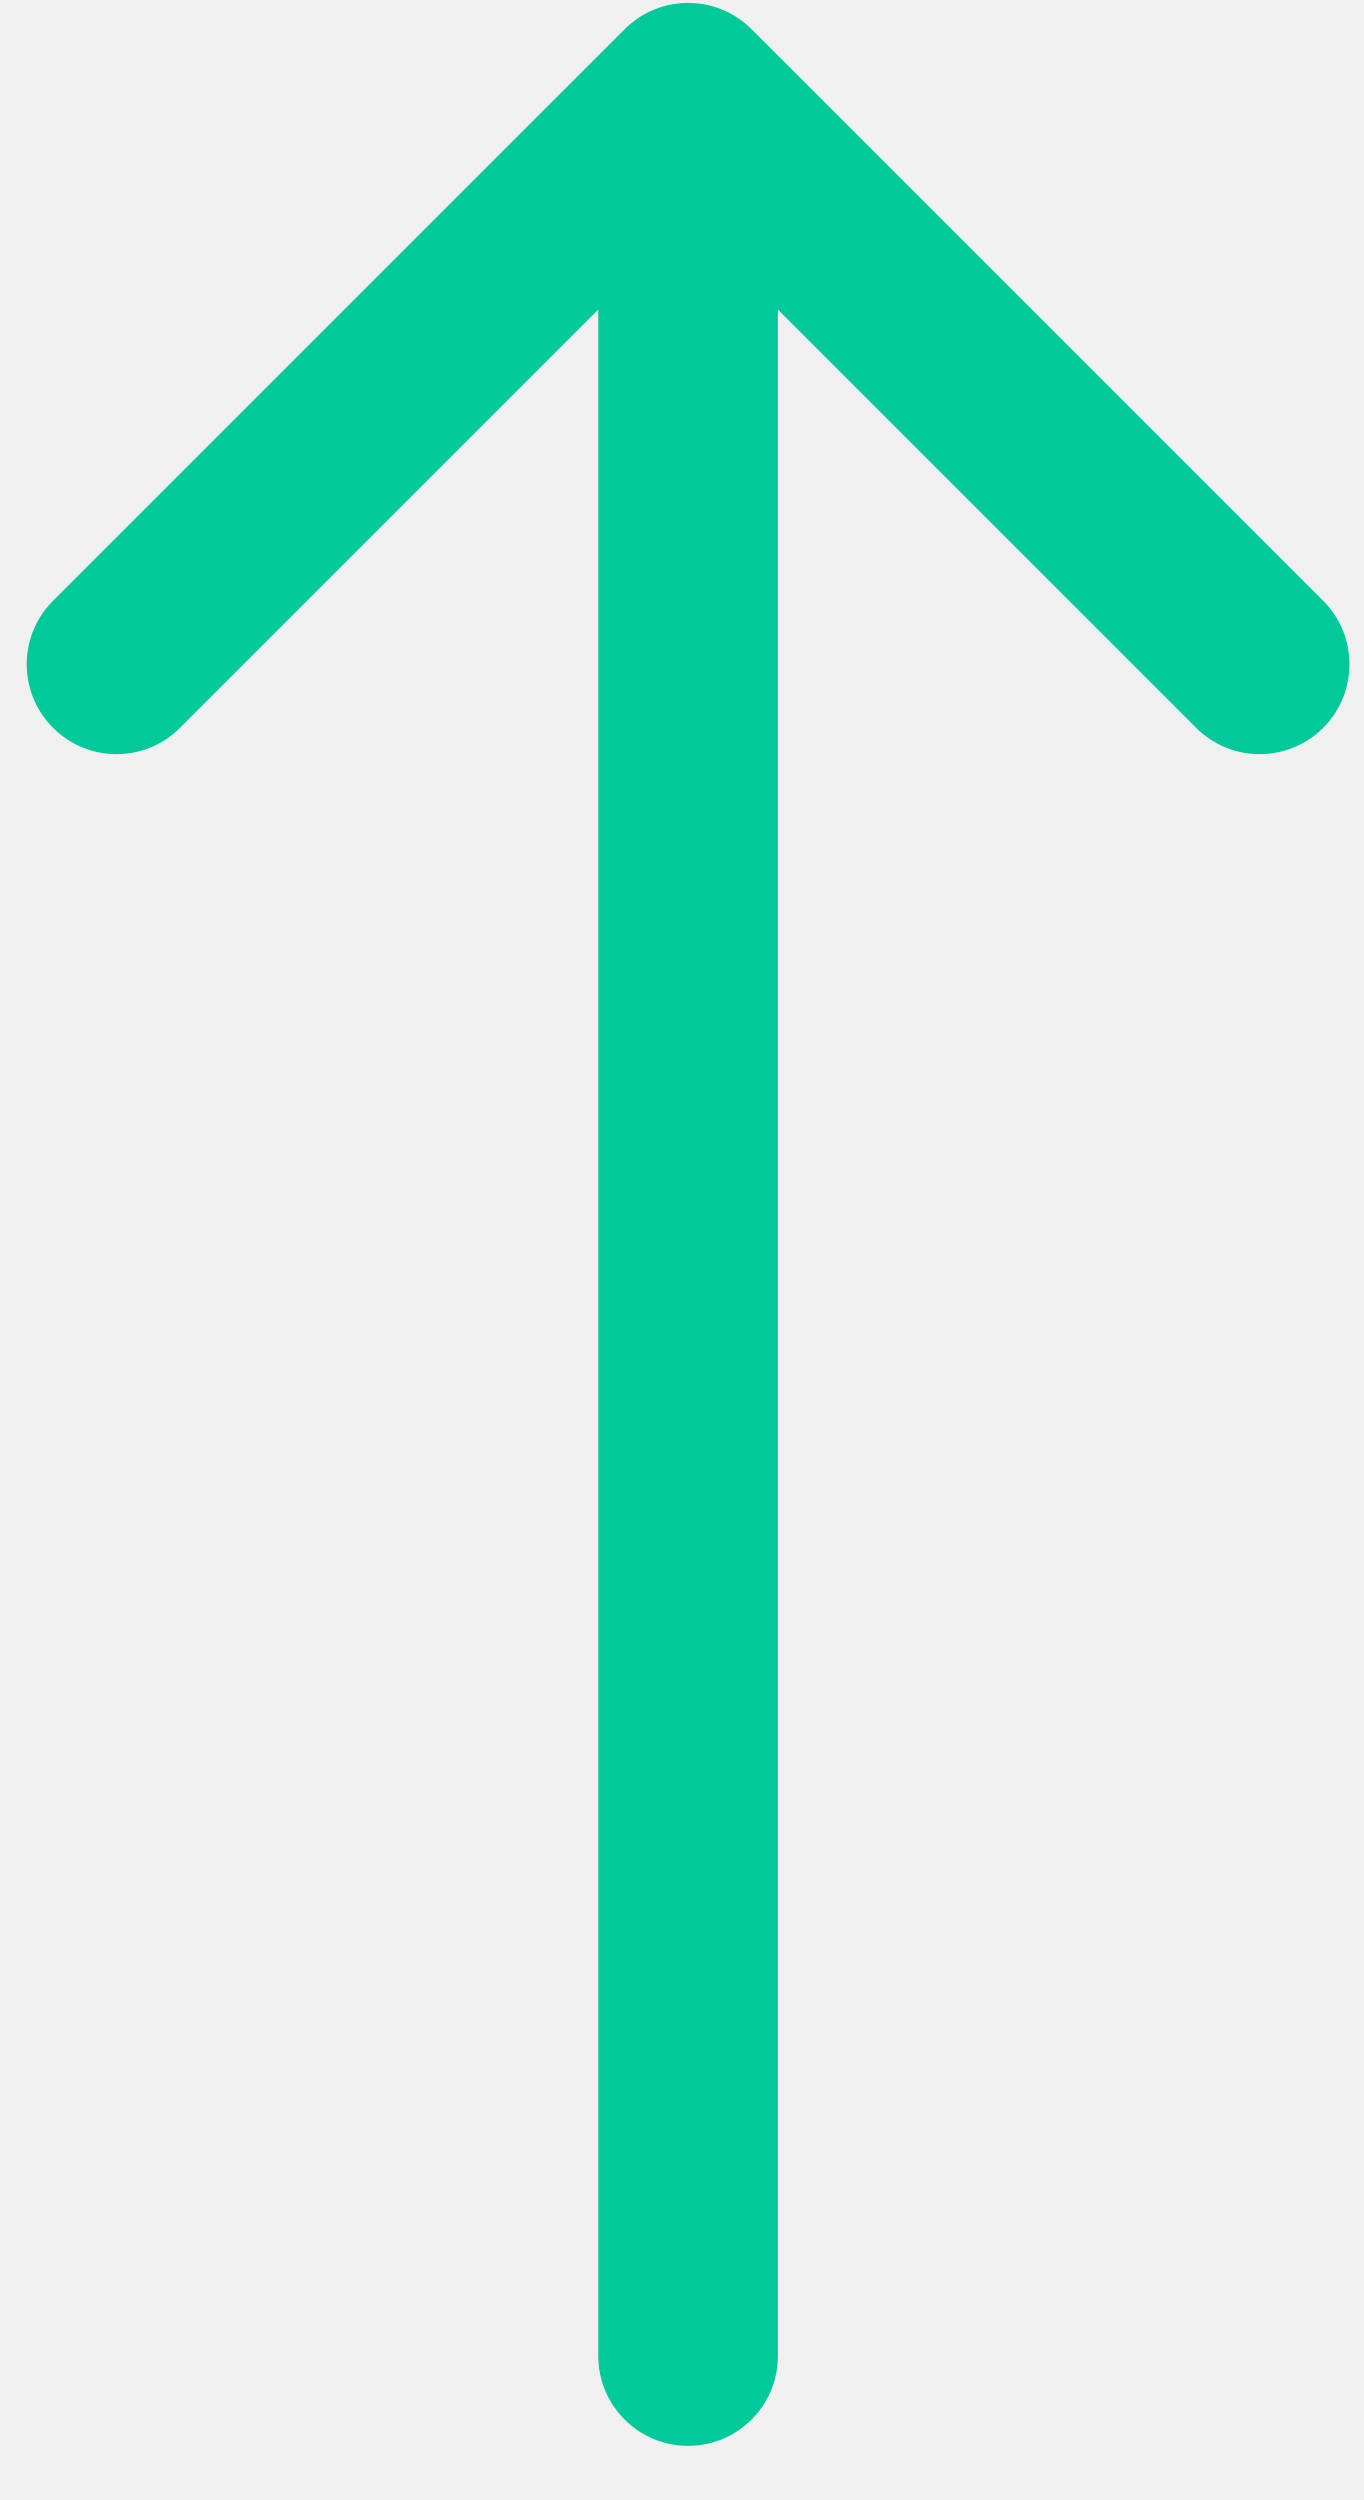
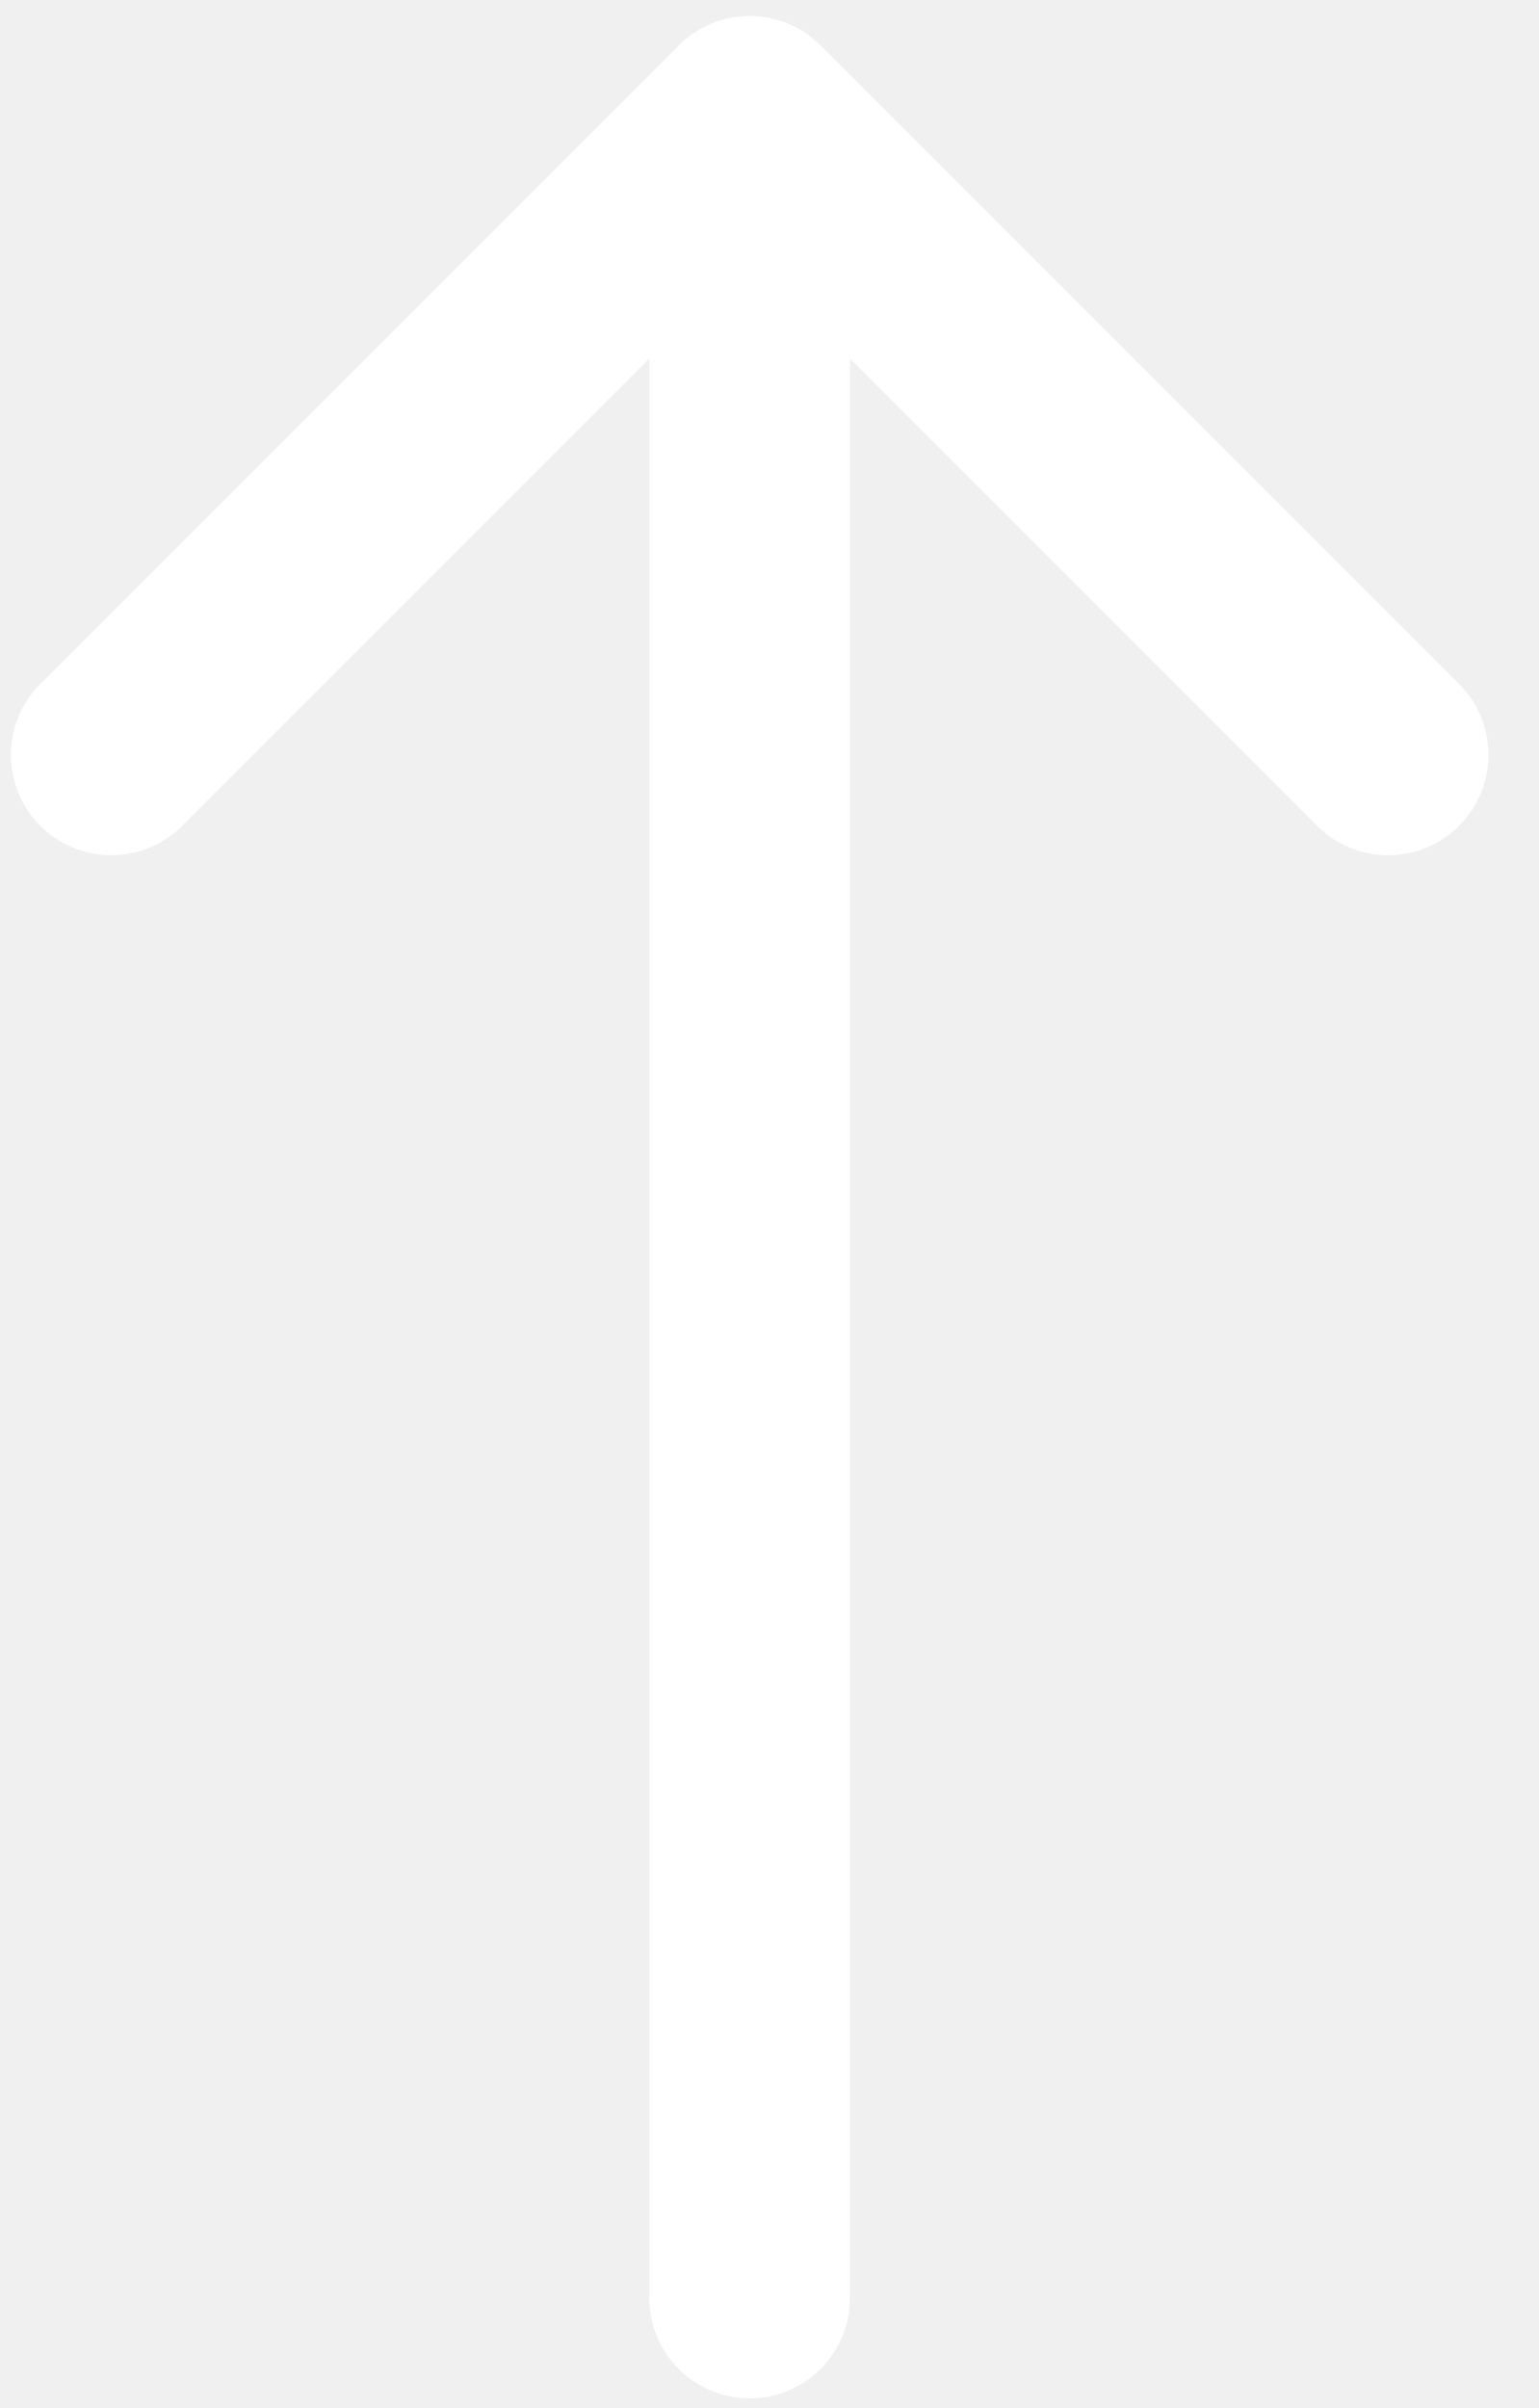
- <svg xmlns="http://www.w3.org/2000/svg" width="24" height="44" viewBox="0 0 24 44" fill="none">
-   <path d="M10.53 41.466C10.53 42.339 11.237 43.047 12.11 43.047C12.983 43.047 13.691 42.339 13.691 41.466L10.53 41.466ZM13.228 0.515C12.611 -0.103 11.61 -0.103 10.993 0.515L0.933 10.574C0.316 11.191 0.316 12.192 0.933 12.81C1.55 13.427 2.551 13.427 3.168 12.81L12.11 3.868L21.052 12.81C21.669 13.427 22.67 13.427 23.288 12.81C23.905 12.192 23.905 11.191 23.288 10.574L13.228 0.515ZM13.691 41.466L13.691 1.632L10.53 1.632L10.53 41.466L13.691 41.466Z" fill="#00C99A" />
+ <svg xmlns="http://www.w3.org/2000/svg" width="23" height="36" viewBox="0 0 23 36" fill="none">
+   <path d="M9.709 34.356C9.709 35.184 10.381 35.856 11.209 35.856C12.037 35.856 12.709 35.184 12.709 34.356L9.709 34.356ZM12.27 0.679C11.684 0.093 10.734 0.093 10.148 0.679L0.602 10.225C0.017 10.81 0.017 11.76 0.602 12.346C1.188 12.932 2.138 12.932 2.724 12.346L11.209 3.861L19.694 12.346C20.28 12.932 21.23 12.932 21.816 12.346C22.401 11.76 22.401 10.81 21.816 10.225L12.27 0.679ZM12.709 34.356L12.709 1.739L9.709 1.739L9.709 34.356L12.709 34.356Z" fill="white" />
</svg>
